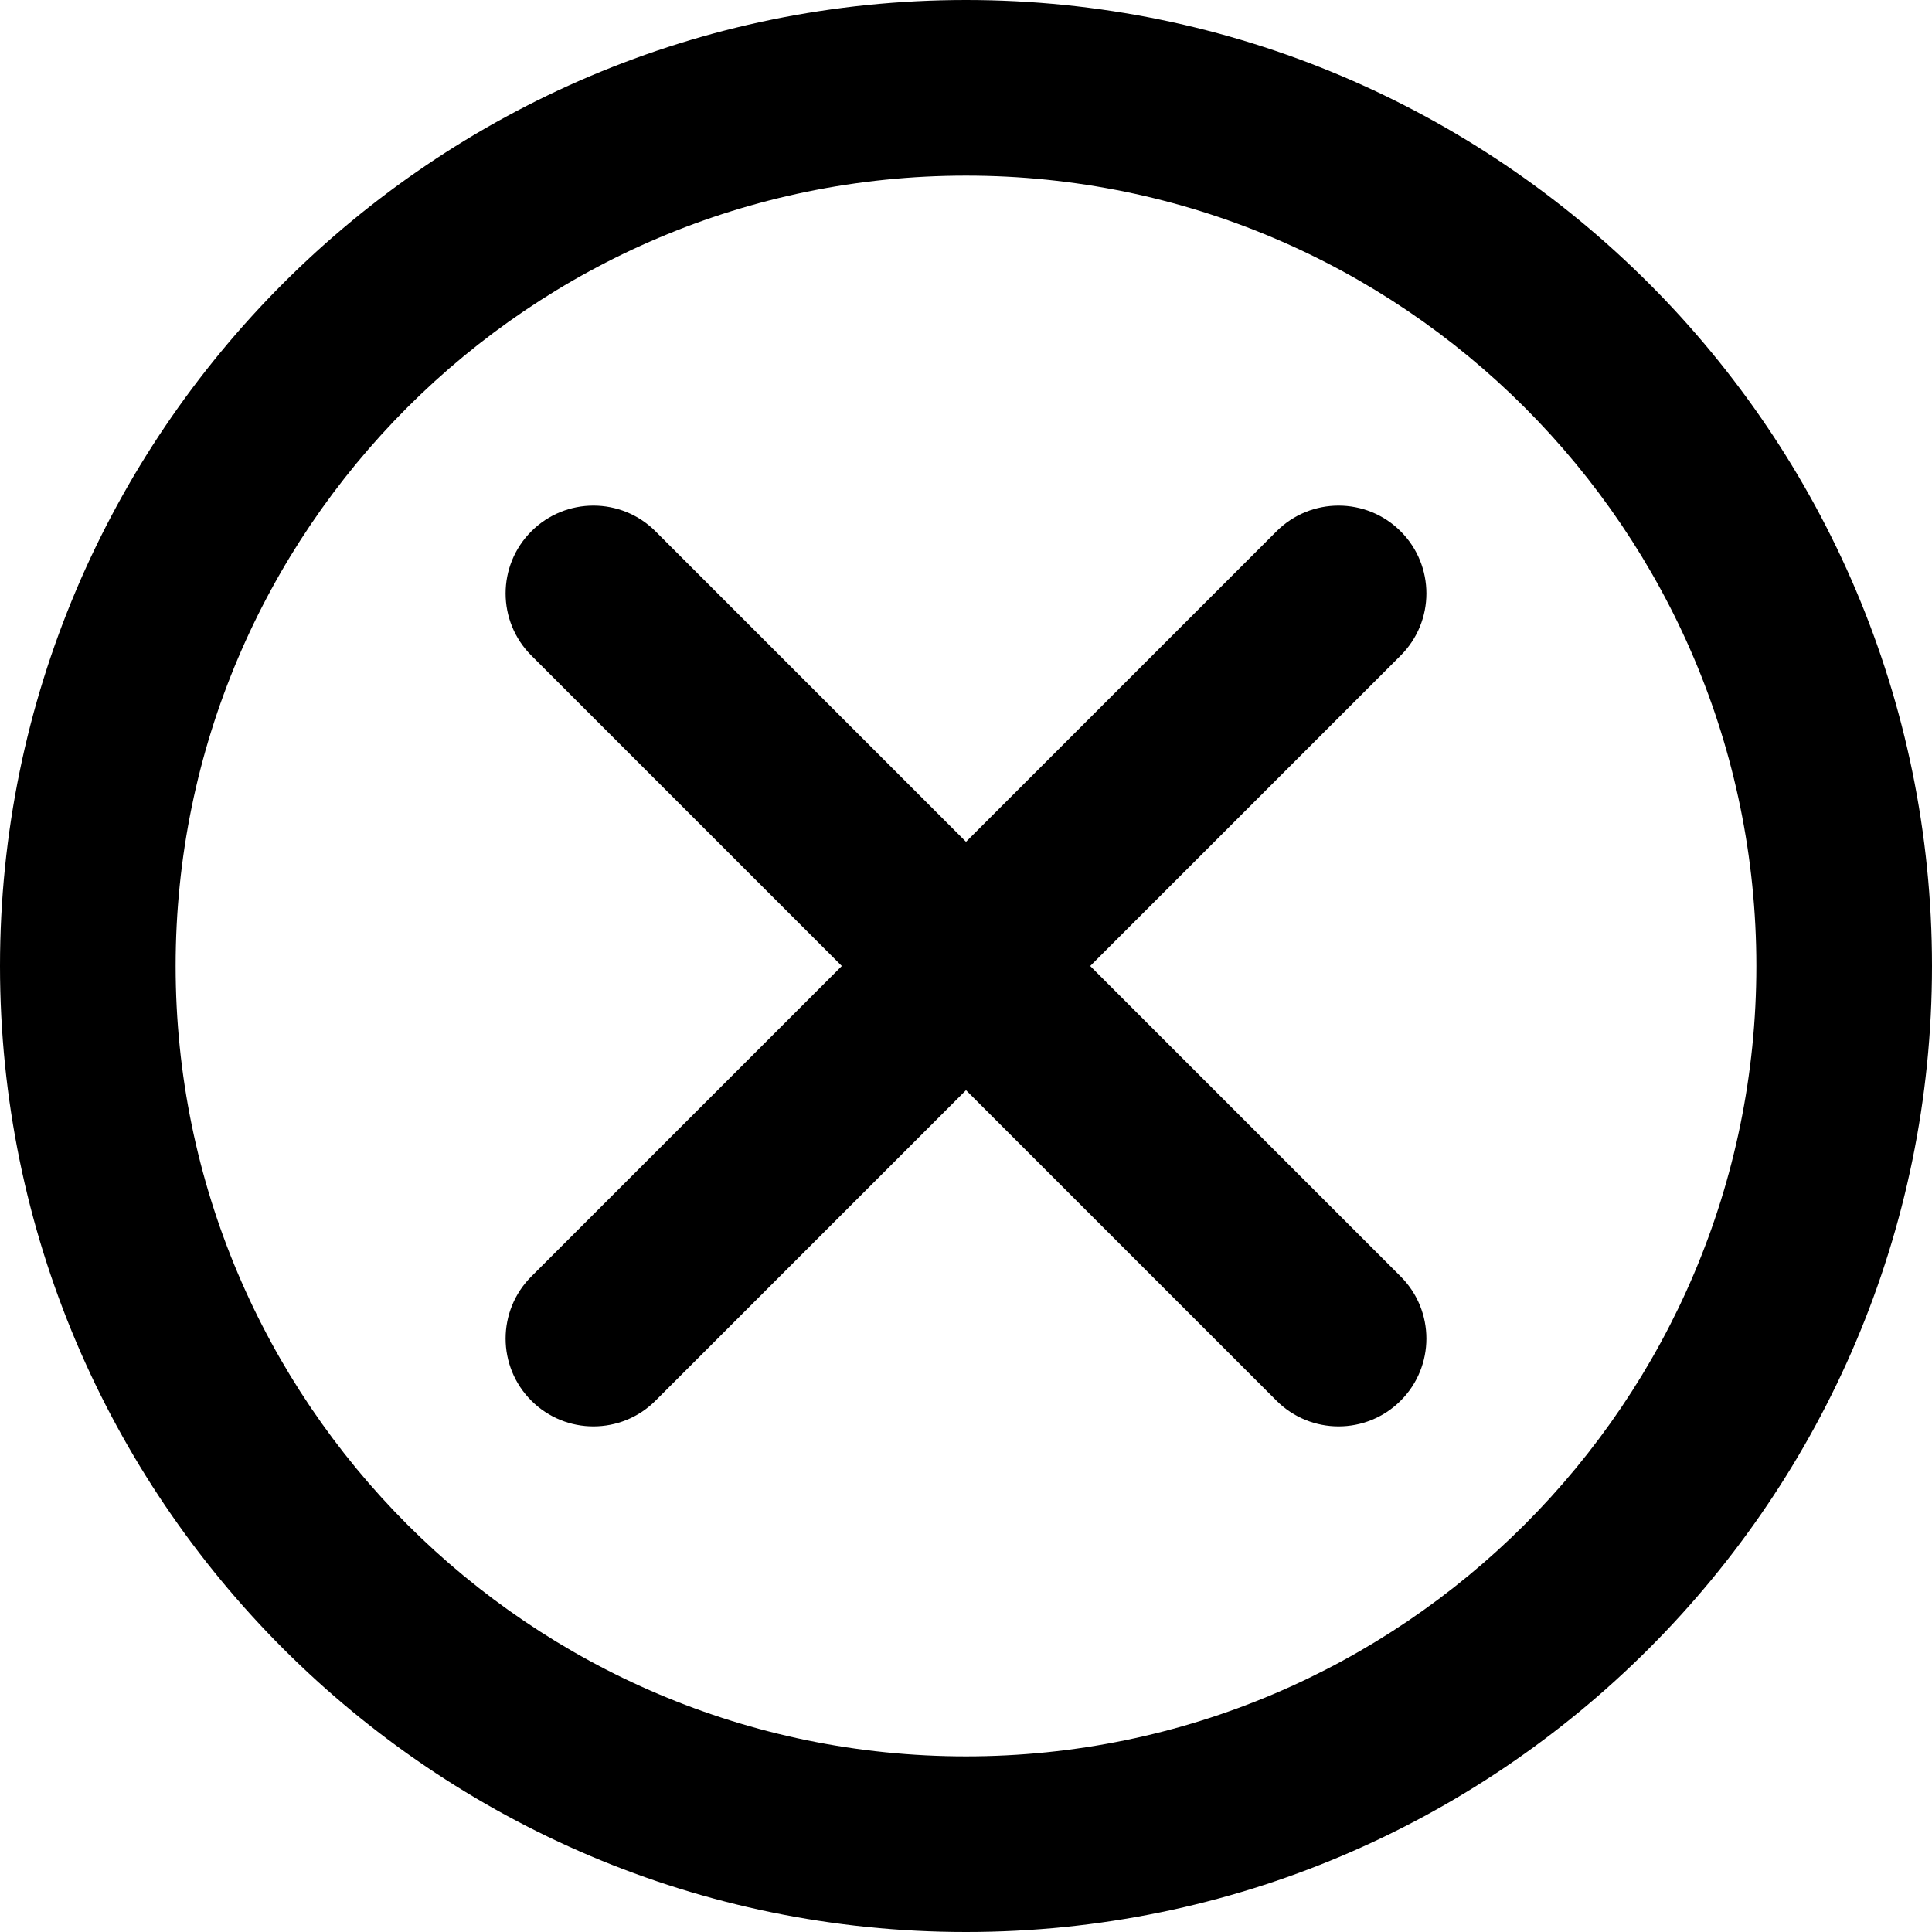
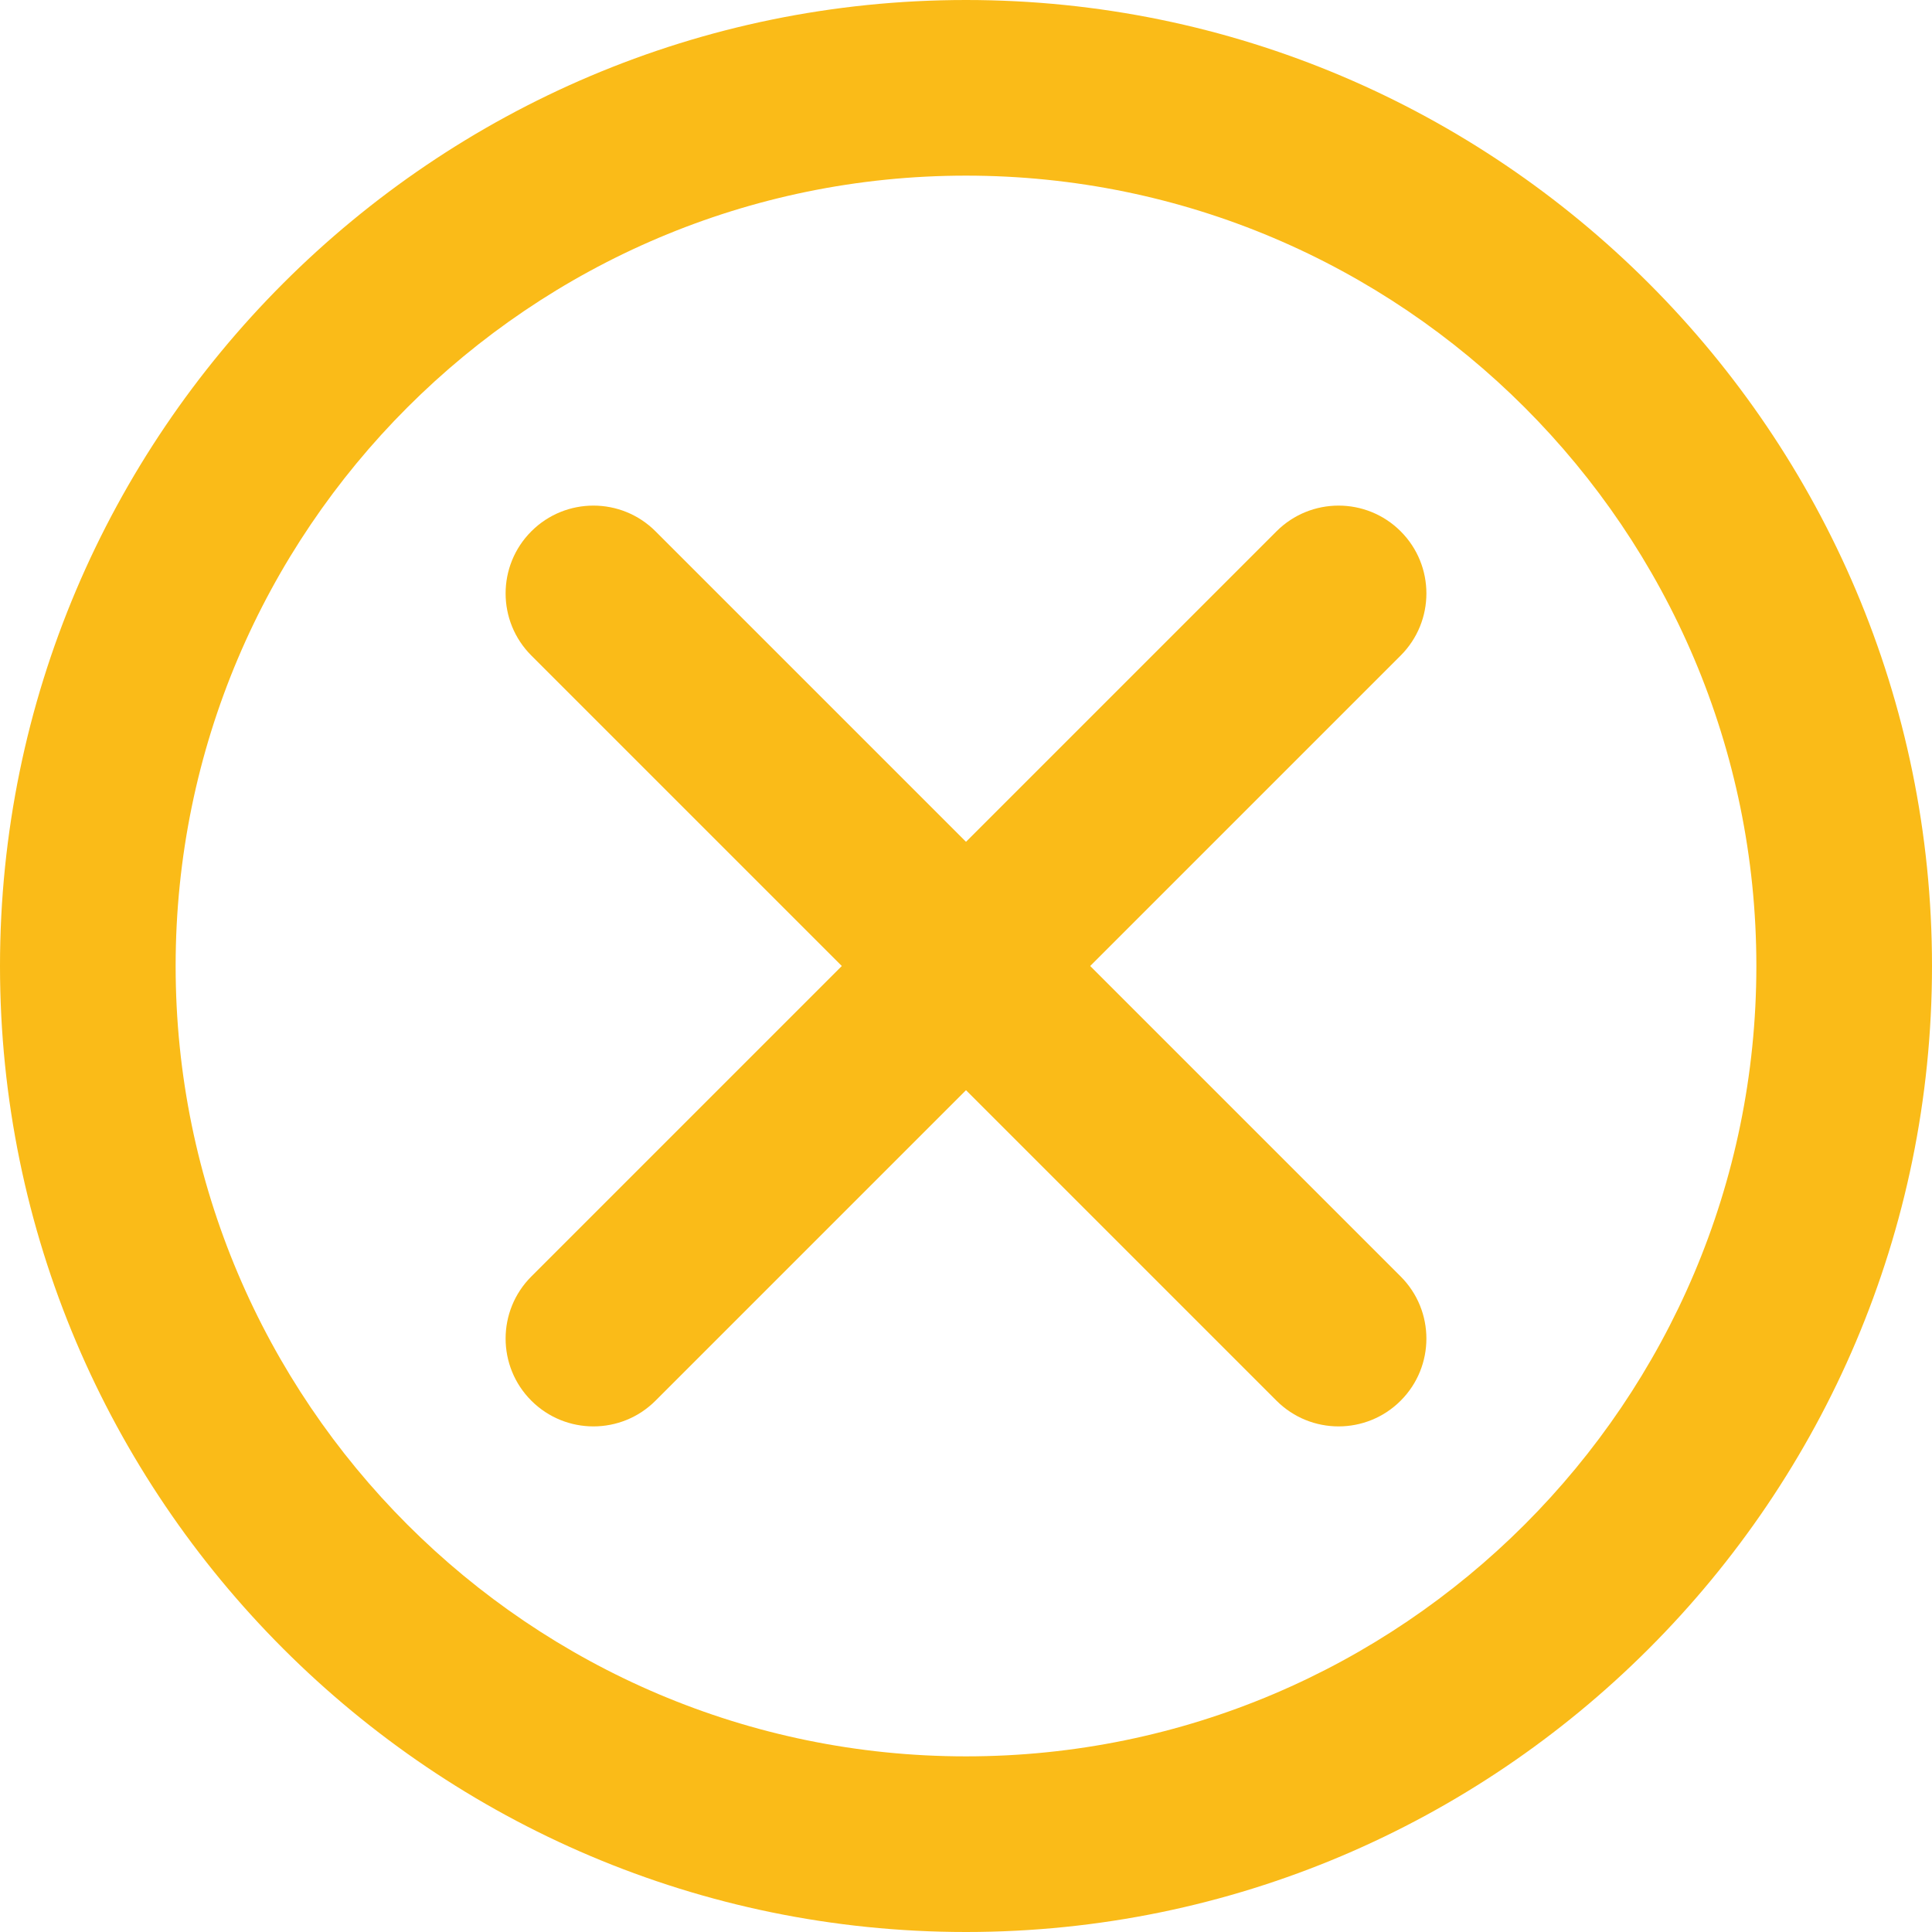
<svg xmlns="http://www.w3.org/2000/svg" version="1.1" id="Capa_1" x="0px" y="0px" viewBox="0 0 330 330" style="enable-background:new 0 0 330 330;" xml:space="preserve">
  <g>
-     <path d="M165,0C74.019,0,0,74.019,0,165s74.019,165,165,165c90.982,0,165-74.019,165-165S255.982,0,165,0z M165,300   c-74.439,0-135-60.561-135-135S90.561,30,165,30c74.439,0,135,60.561,135,135S239.439,300,165,300z" />
-     <path d="M239.247,90.754c-5.857-5.858-15.355-5.858-21.213,0l-53.033,53.033l-53.033-53.033c-5.857-5.858-15.355-5.858-21.213,0   c-5.858,5.858-5.858,15.355,0,21.213L143.788,165l-53.033,53.033c-5.858,5.858-5.858,15.355,0,21.213   c2.929,2.929,6.768,4.394,10.606,4.394c3.839,0,7.678-1.464,10.606-4.394l53.033-53.033l53.033,53.033   c2.929,2.929,6.768,4.394,10.606,4.394c3.839,0,7.678-1.464,10.607-4.394c5.858-5.858,5.858-15.355,0-21.213L186.214,165   l53.033-53.033C245.105,106.109,245.105,96.612,239.247,90.754z" />
+     <path fill="#fabb18" d="M165,0C74.019,0,0,74.019,0,165s74.019,165,165,165c90.982,0,165-74.019,165-165S255.982,0,165,0z M165,300   c-74.439,0-135-60.561-135-135S90.561,30,165,30c74.439,0,135,60.561,135,135S239.439,300,165,300z" />
+     <path fill="#fabb18" d="M239.247,90.754c-5.857-5.858-15.355-5.858-21.213,0l-53.033,53.033l-53.033-53.033c-5.857-5.858-15.355-5.858-21.213,0   c-5.858,5.858-5.858,15.355,0,21.213L143.788,165l-53.033,53.033c-5.858,5.858-5.858,15.355,0,21.213   c2.929,2.929,6.768,4.394,10.606,4.394c3.839,0,7.678-1.464,10.606-4.394l53.033-53.033l53.033,53.033   c2.929,2.929,6.768,4.394,10.606,4.394c3.839,0,7.678-1.464,10.607-4.394c5.858-5.858,5.858-15.355,0-21.213L186.214,165   l53.033-53.033C245.105,106.109,245.105,96.612,239.247,90.754z" />
  </g>
-   <g>
- </g>
-   <g>
- </g>
-   <g>
- </g>
-   <g>
- </g>
-   <g>
- </g>
-   <g>
- </g>
-   <g>
- </g>
-   <g>
- </g>
-   <g>
- </g>
-   <g>
- </g>
-   <g>
- </g>
-   <g>
- </g>
-   <g>
- </g>
-   <g>
- </g>
-   <g>
- </g>
</svg>
